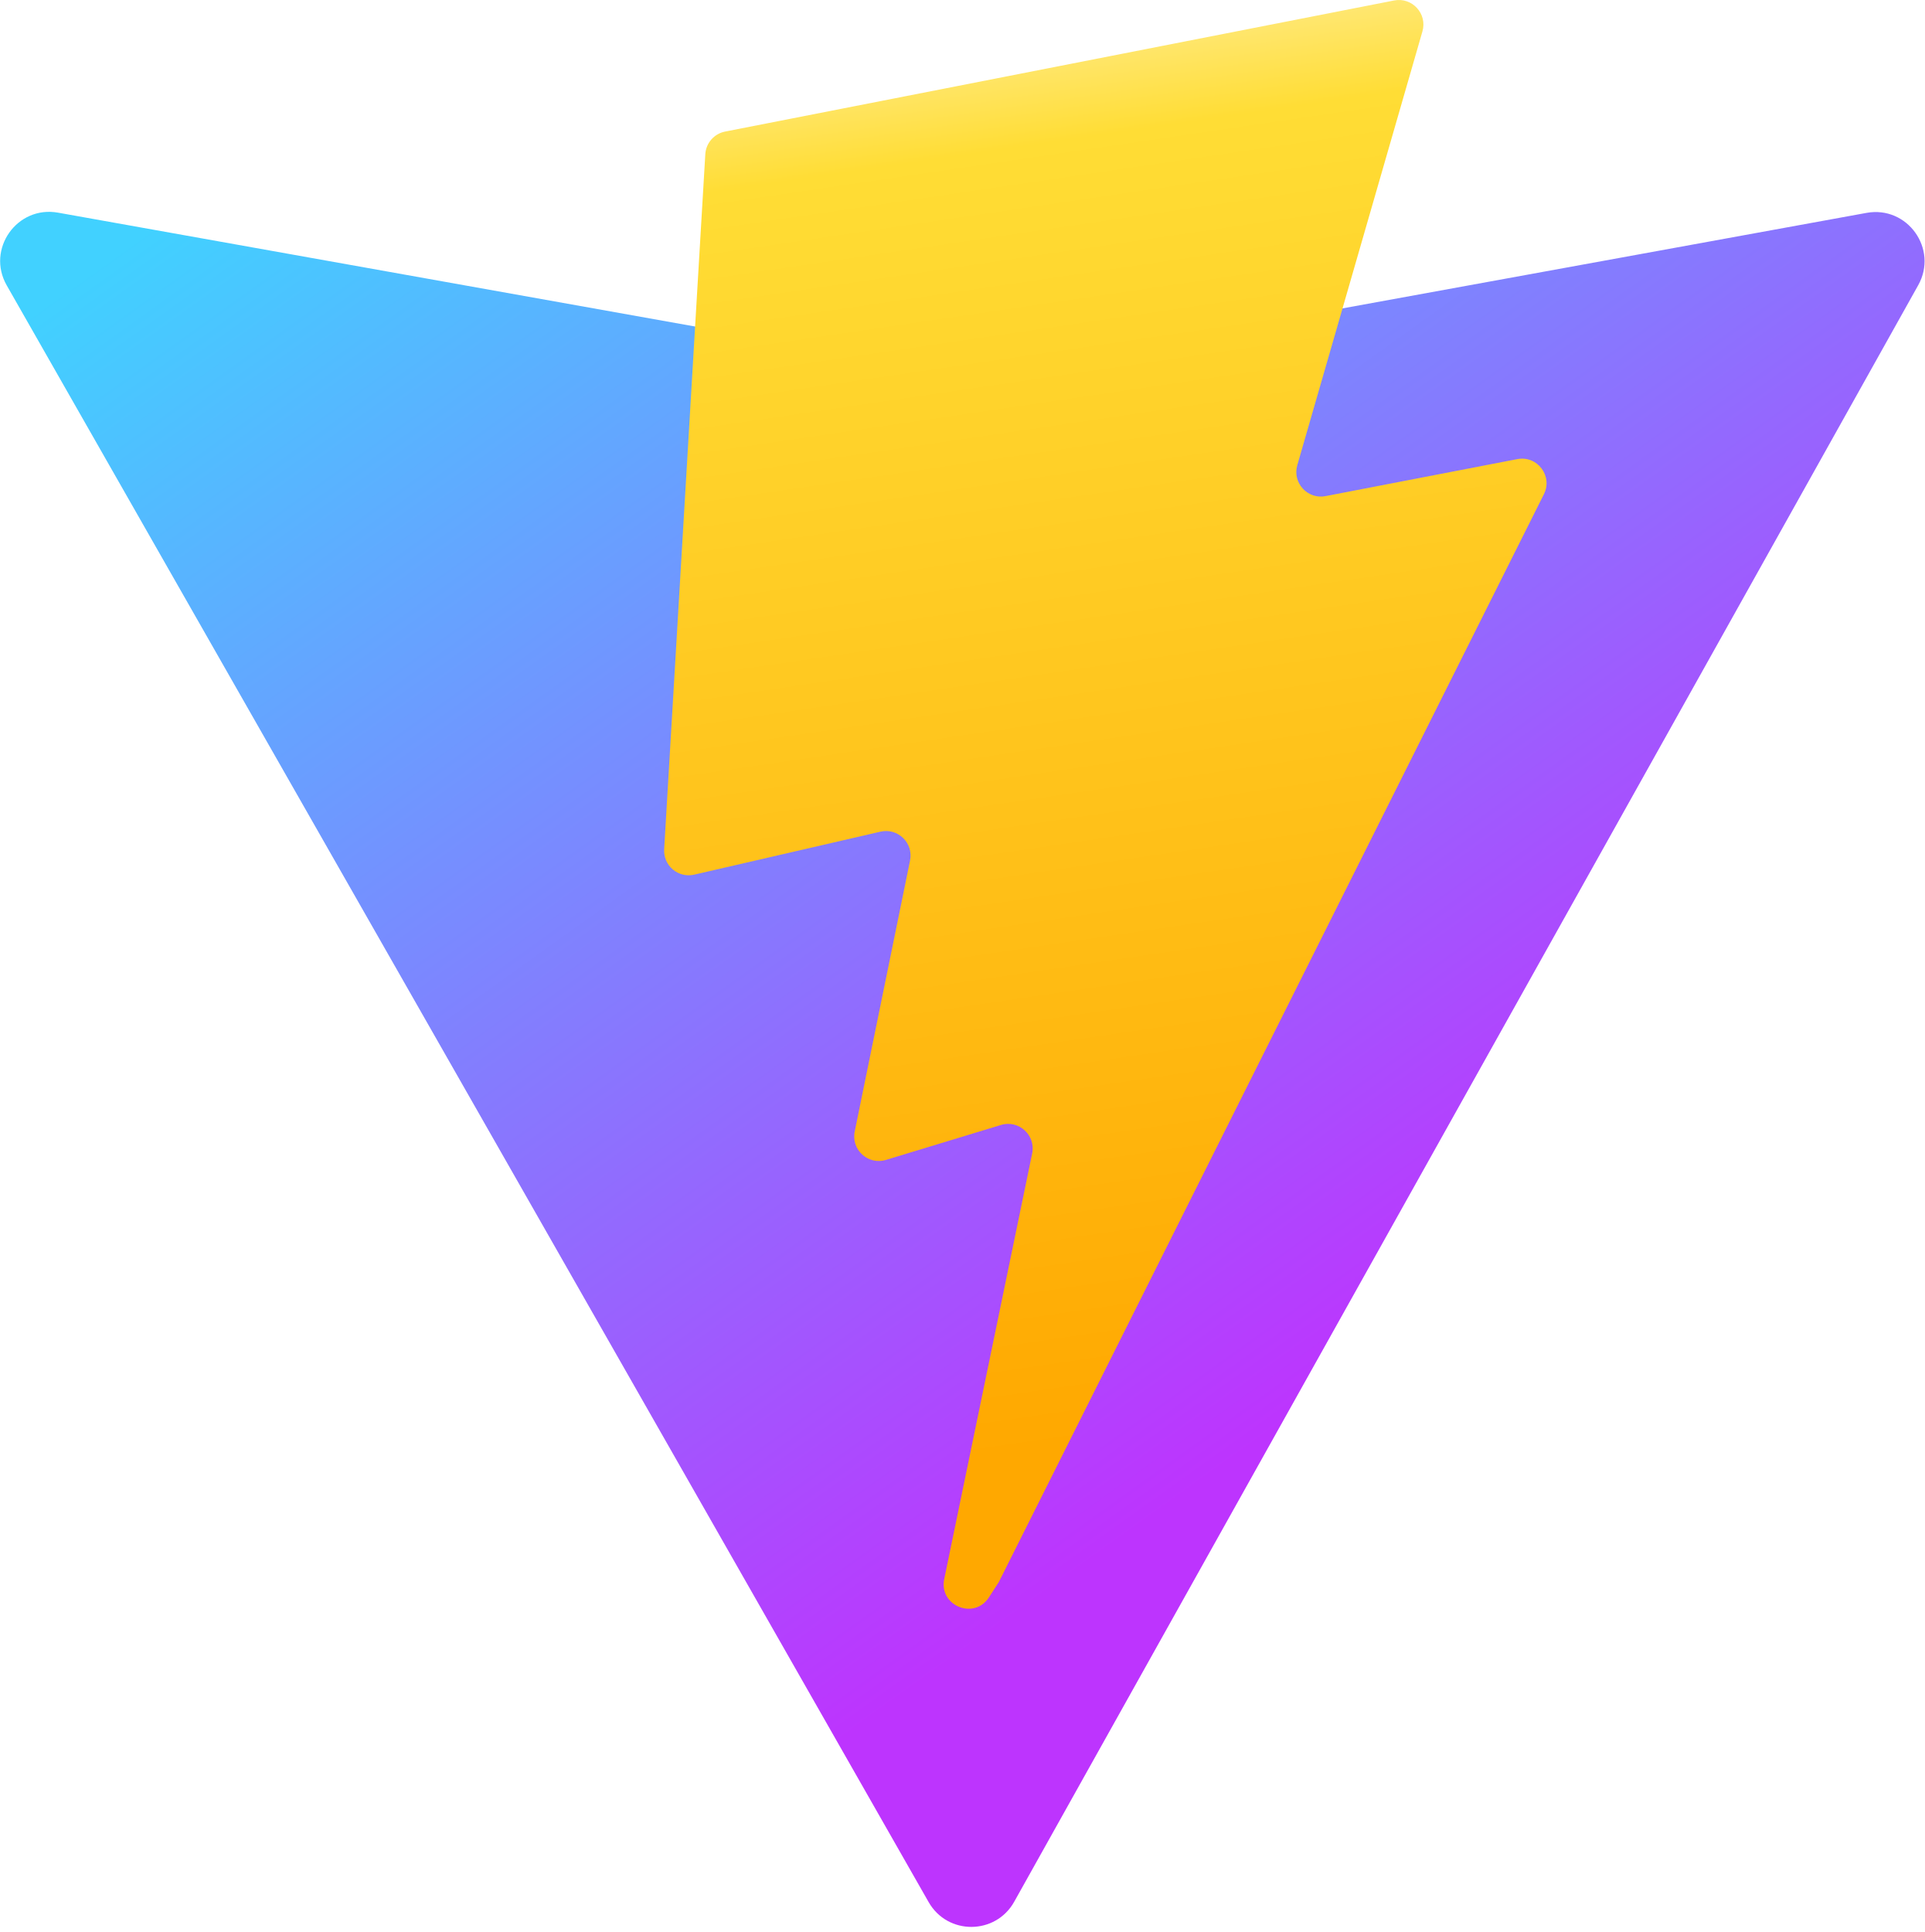
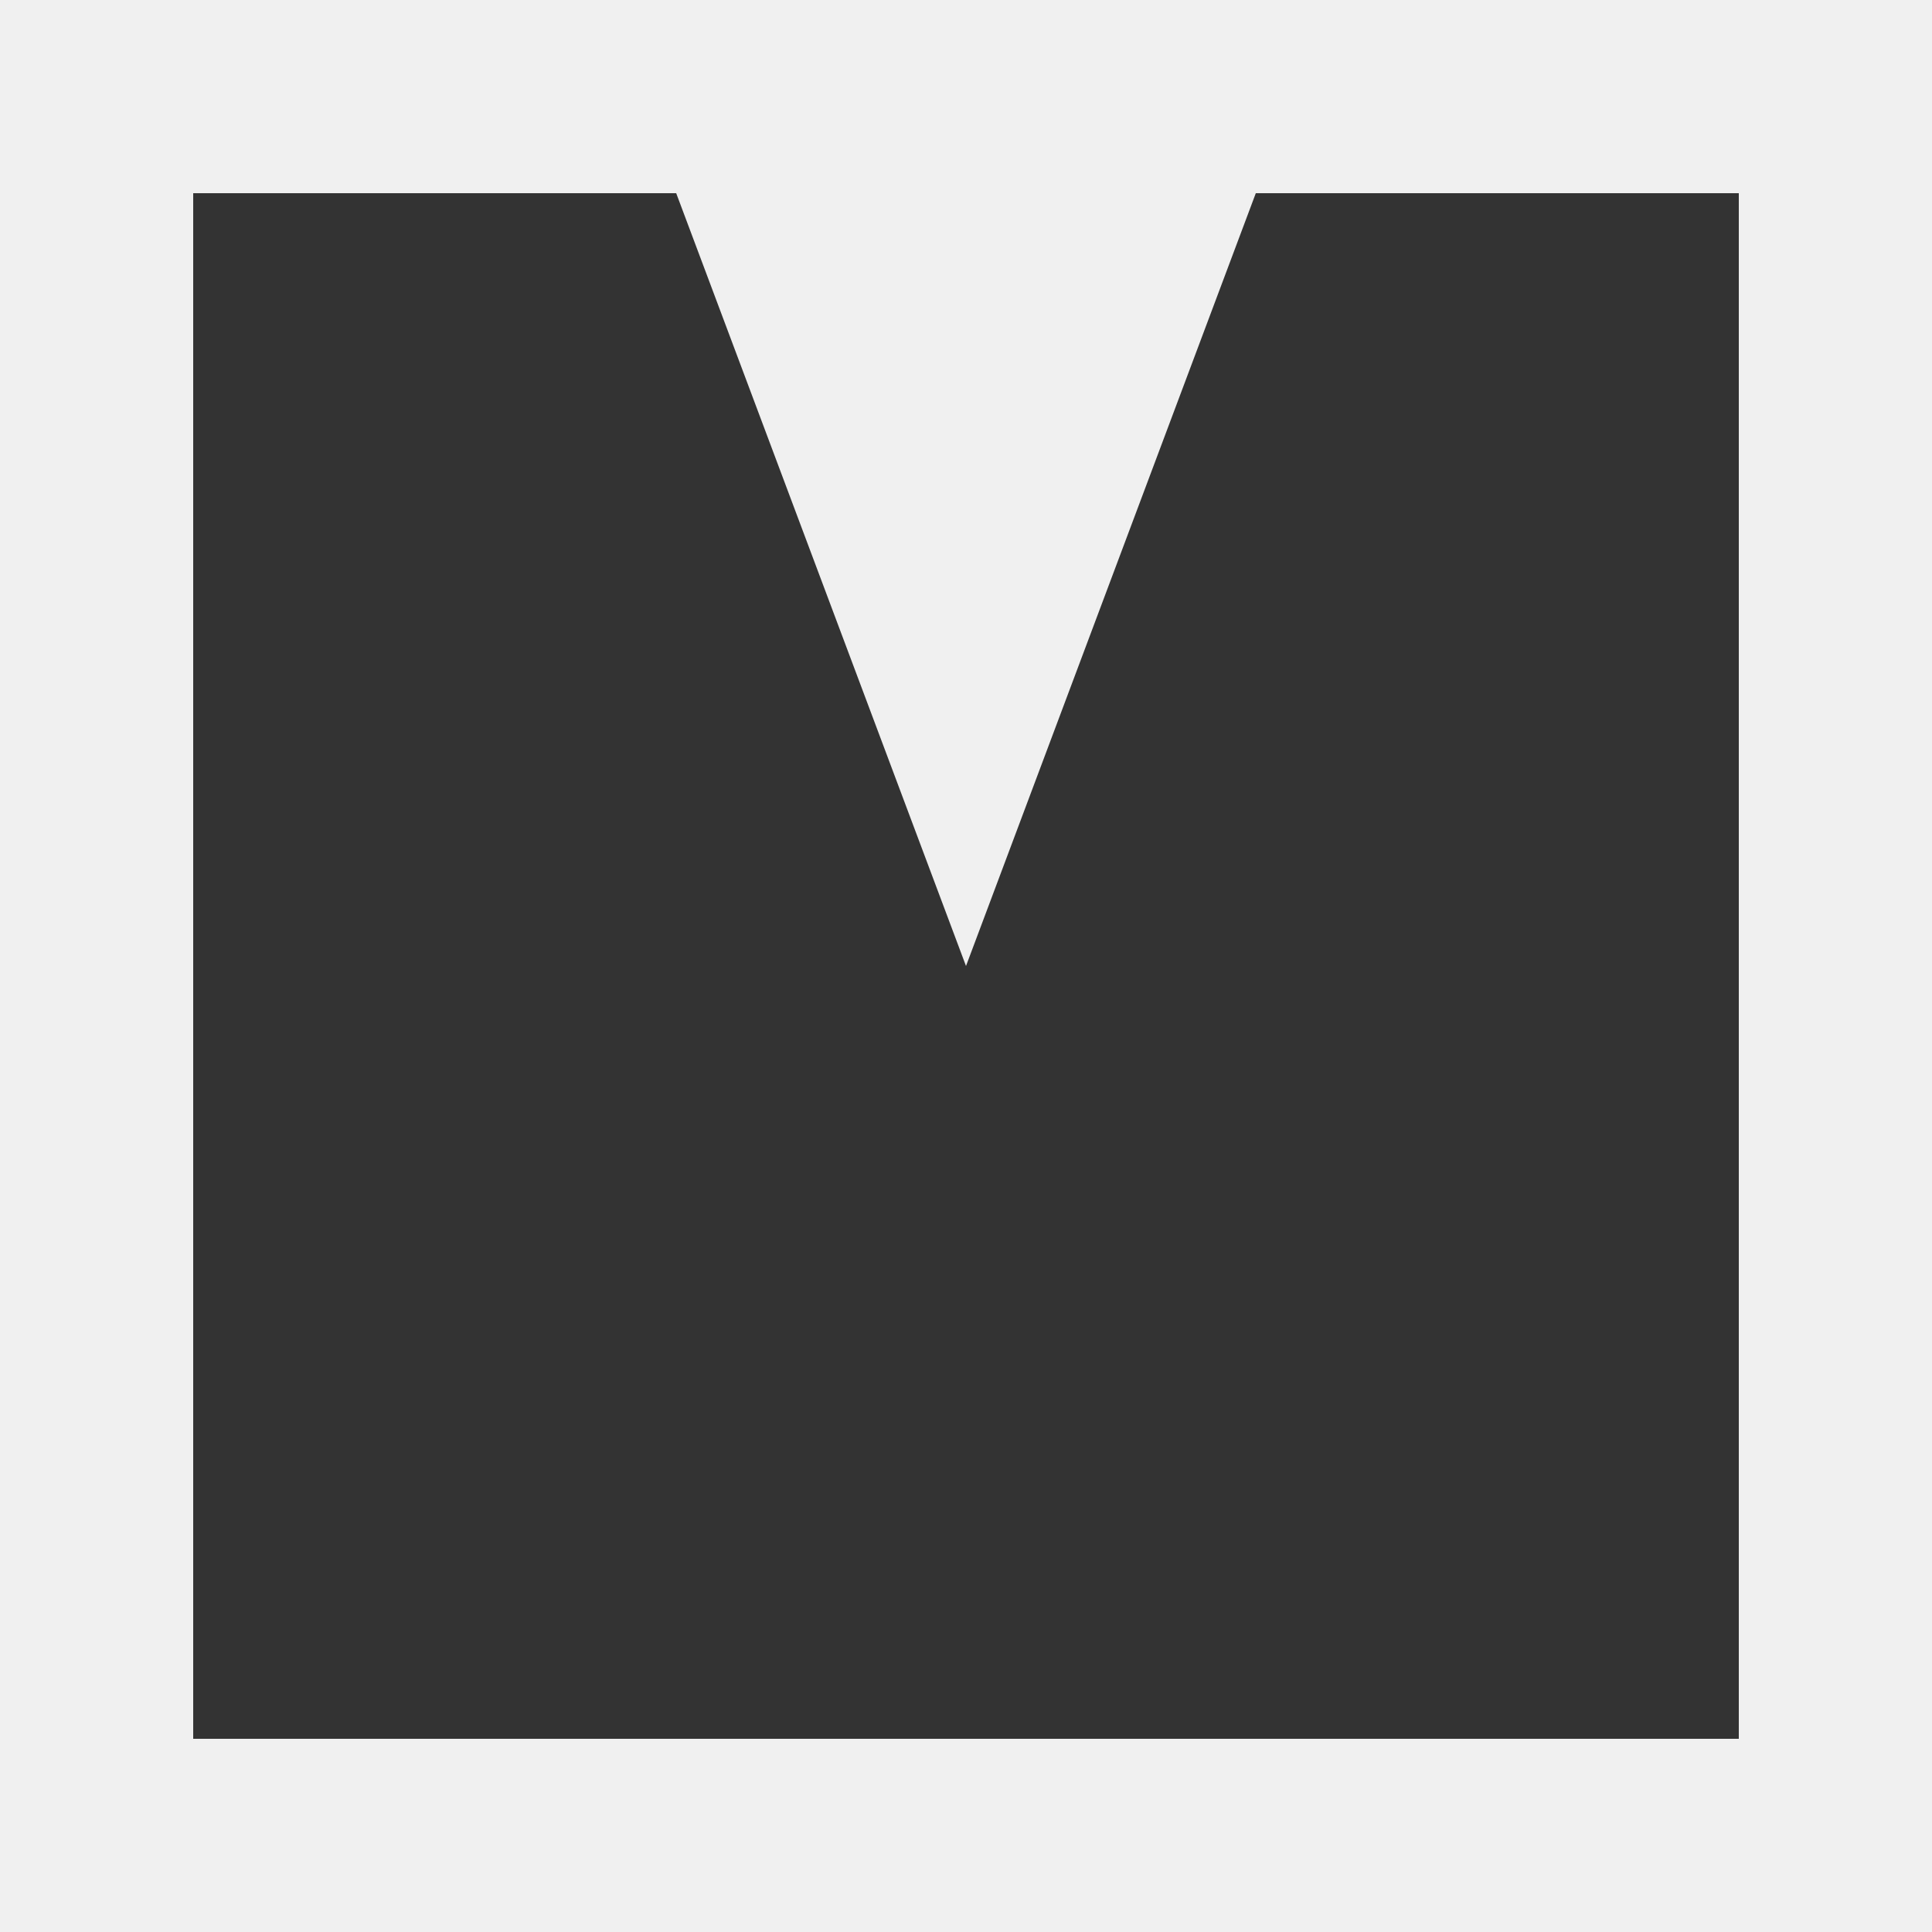
- <svg xmlns="http://www.w3.org/2000/svg" aria-hidden="true" role="img" class="iconify iconify--logos" width="31.88" height="32" preserveAspectRatio="xMidYMid meet" viewBox="0 0 256 257">
-   <defs>
-     <linearGradient id="IconifyId1813088fe1fbc01fb466" x1="-.828%" x2="57.636%" y1="7.652%" y2="78.411%">
-       <stop offset="0%" stop-color="#41D1FF" />
-       <stop offset="100%" stop-color="#BD34FE" />
-     </linearGradient>
-     <linearGradient id="IconifyId1813088fe1fbc01fb467" x1="43.376%" x2="50.316%" y1="2.242%" y2="89.03%">
-       <stop offset="0%" stop-color="#FFEA83" />
-       <stop offset="8.333%" stop-color="#FFDD35" />
-       <stop offset="100%" stop-color="#FFA800" />
-     </linearGradient>
-   </defs>
-   <path fill="url(#IconifyId1813088fe1fbc01fb466)" d="M255.153 37.938L134.897 252.976c-2.483 4.44-8.862 4.466-11.382.048L.875 37.958c-2.746-4.814 1.371-10.646 6.827-9.67l120.385 21.517a6.537 6.537 0 0 0 2.322-.004l117.867-21.483c5.438-.991 9.574 4.796 6.877 9.62Z" />
-   <path fill="url(#IconifyId1813088fe1fbc01fb467)" d="M185.432.063L96.44 17.501a3.268 3.268 0 0 0-2.634 3.014l-5.474 92.456a3.268 3.268 0 0 0 3.997 3.378l24.777-5.718c2.318-.535 4.413 1.507 3.936 3.838l-7.361 36.047c-.495 2.426 1.782 4.5 4.151 3.78l15.304-4.649c2.372-.72 4.652 1.36 4.15 3.788l-11.698 56.621c-.732 3.542 3.979 5.473 5.943 2.437l1.313-2.028l72.516-144.72c1.215-2.423-.88-5.186-3.54-4.672l-25.505 4.922c-2.396.462-4.435-1.77-3.759-4.114l16.646-57.705c.677-2.35-1.37-4.583-3.769-4.113Z" />
+ <svg xmlns="http://www.w3.org/2000/svg" width="200" height="200" viewBox="0 0 200 200">
+   <rect x="0" y="0" width="200" height="200" fill="#f0f0f0" />
+   <path d="M20 180 L20 20 L70 20 L100 100 L130 20 L180 20 L180 180 Z" fill="#333" />
</svg>
